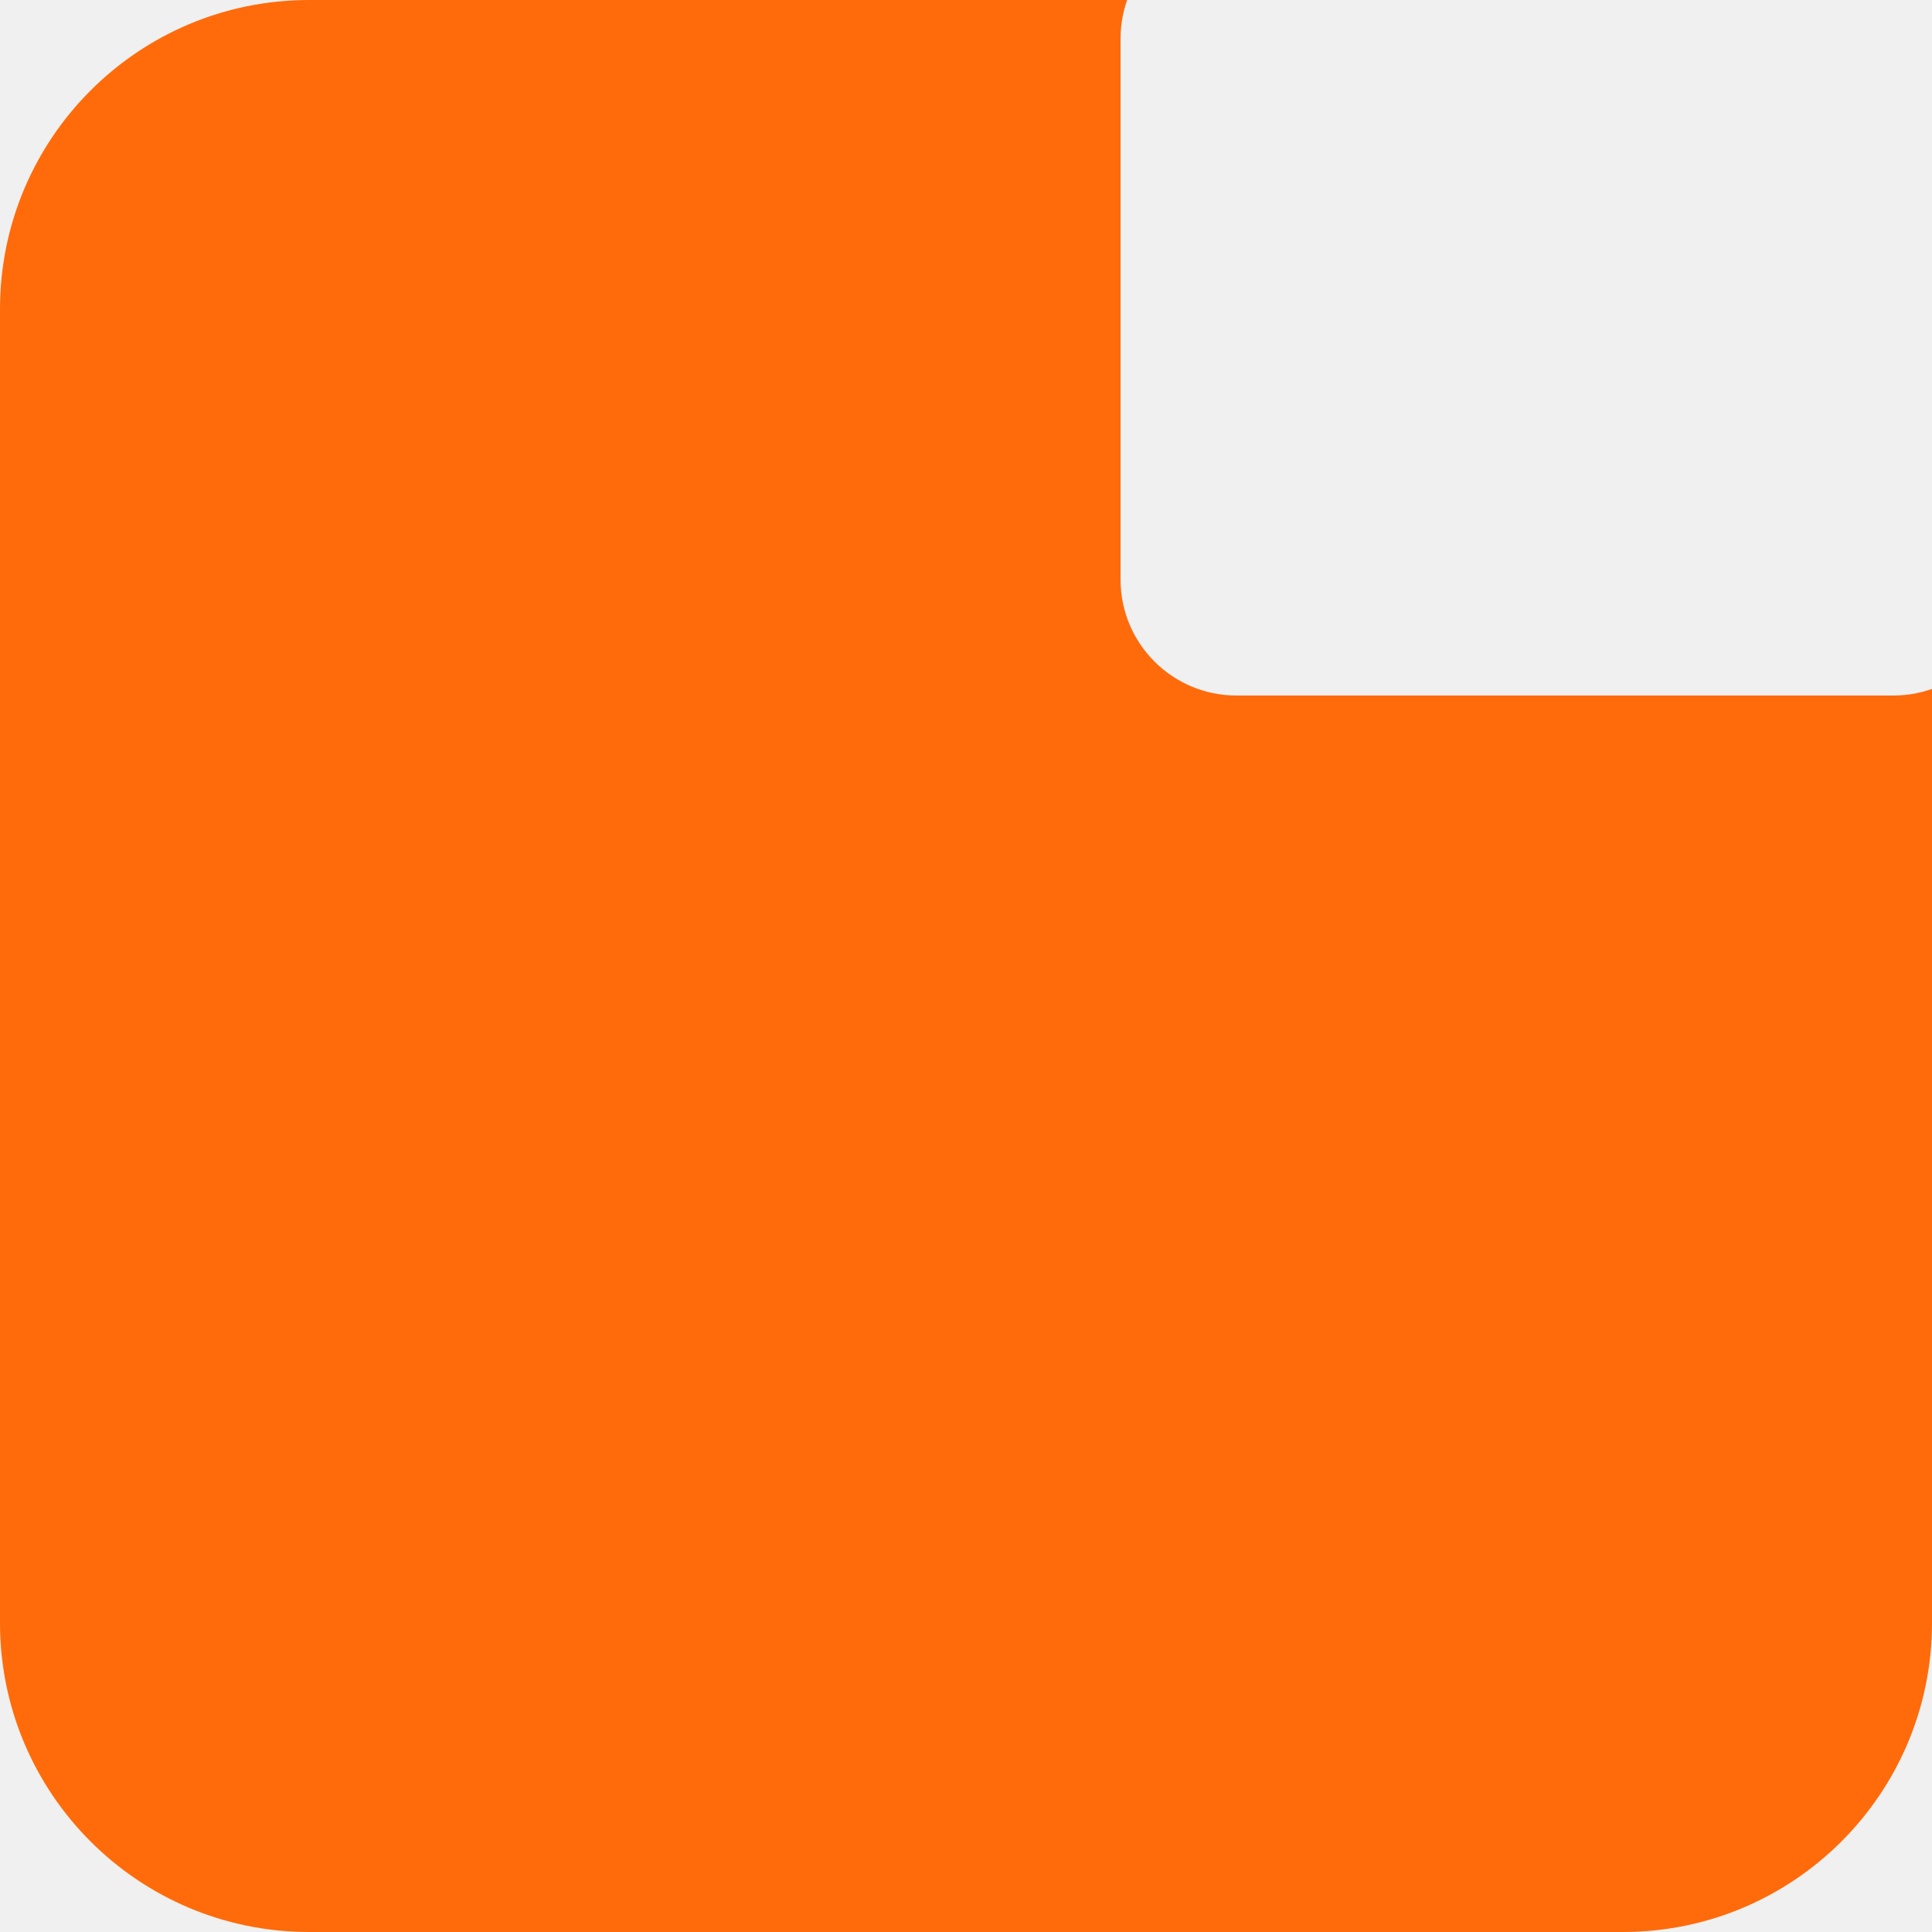
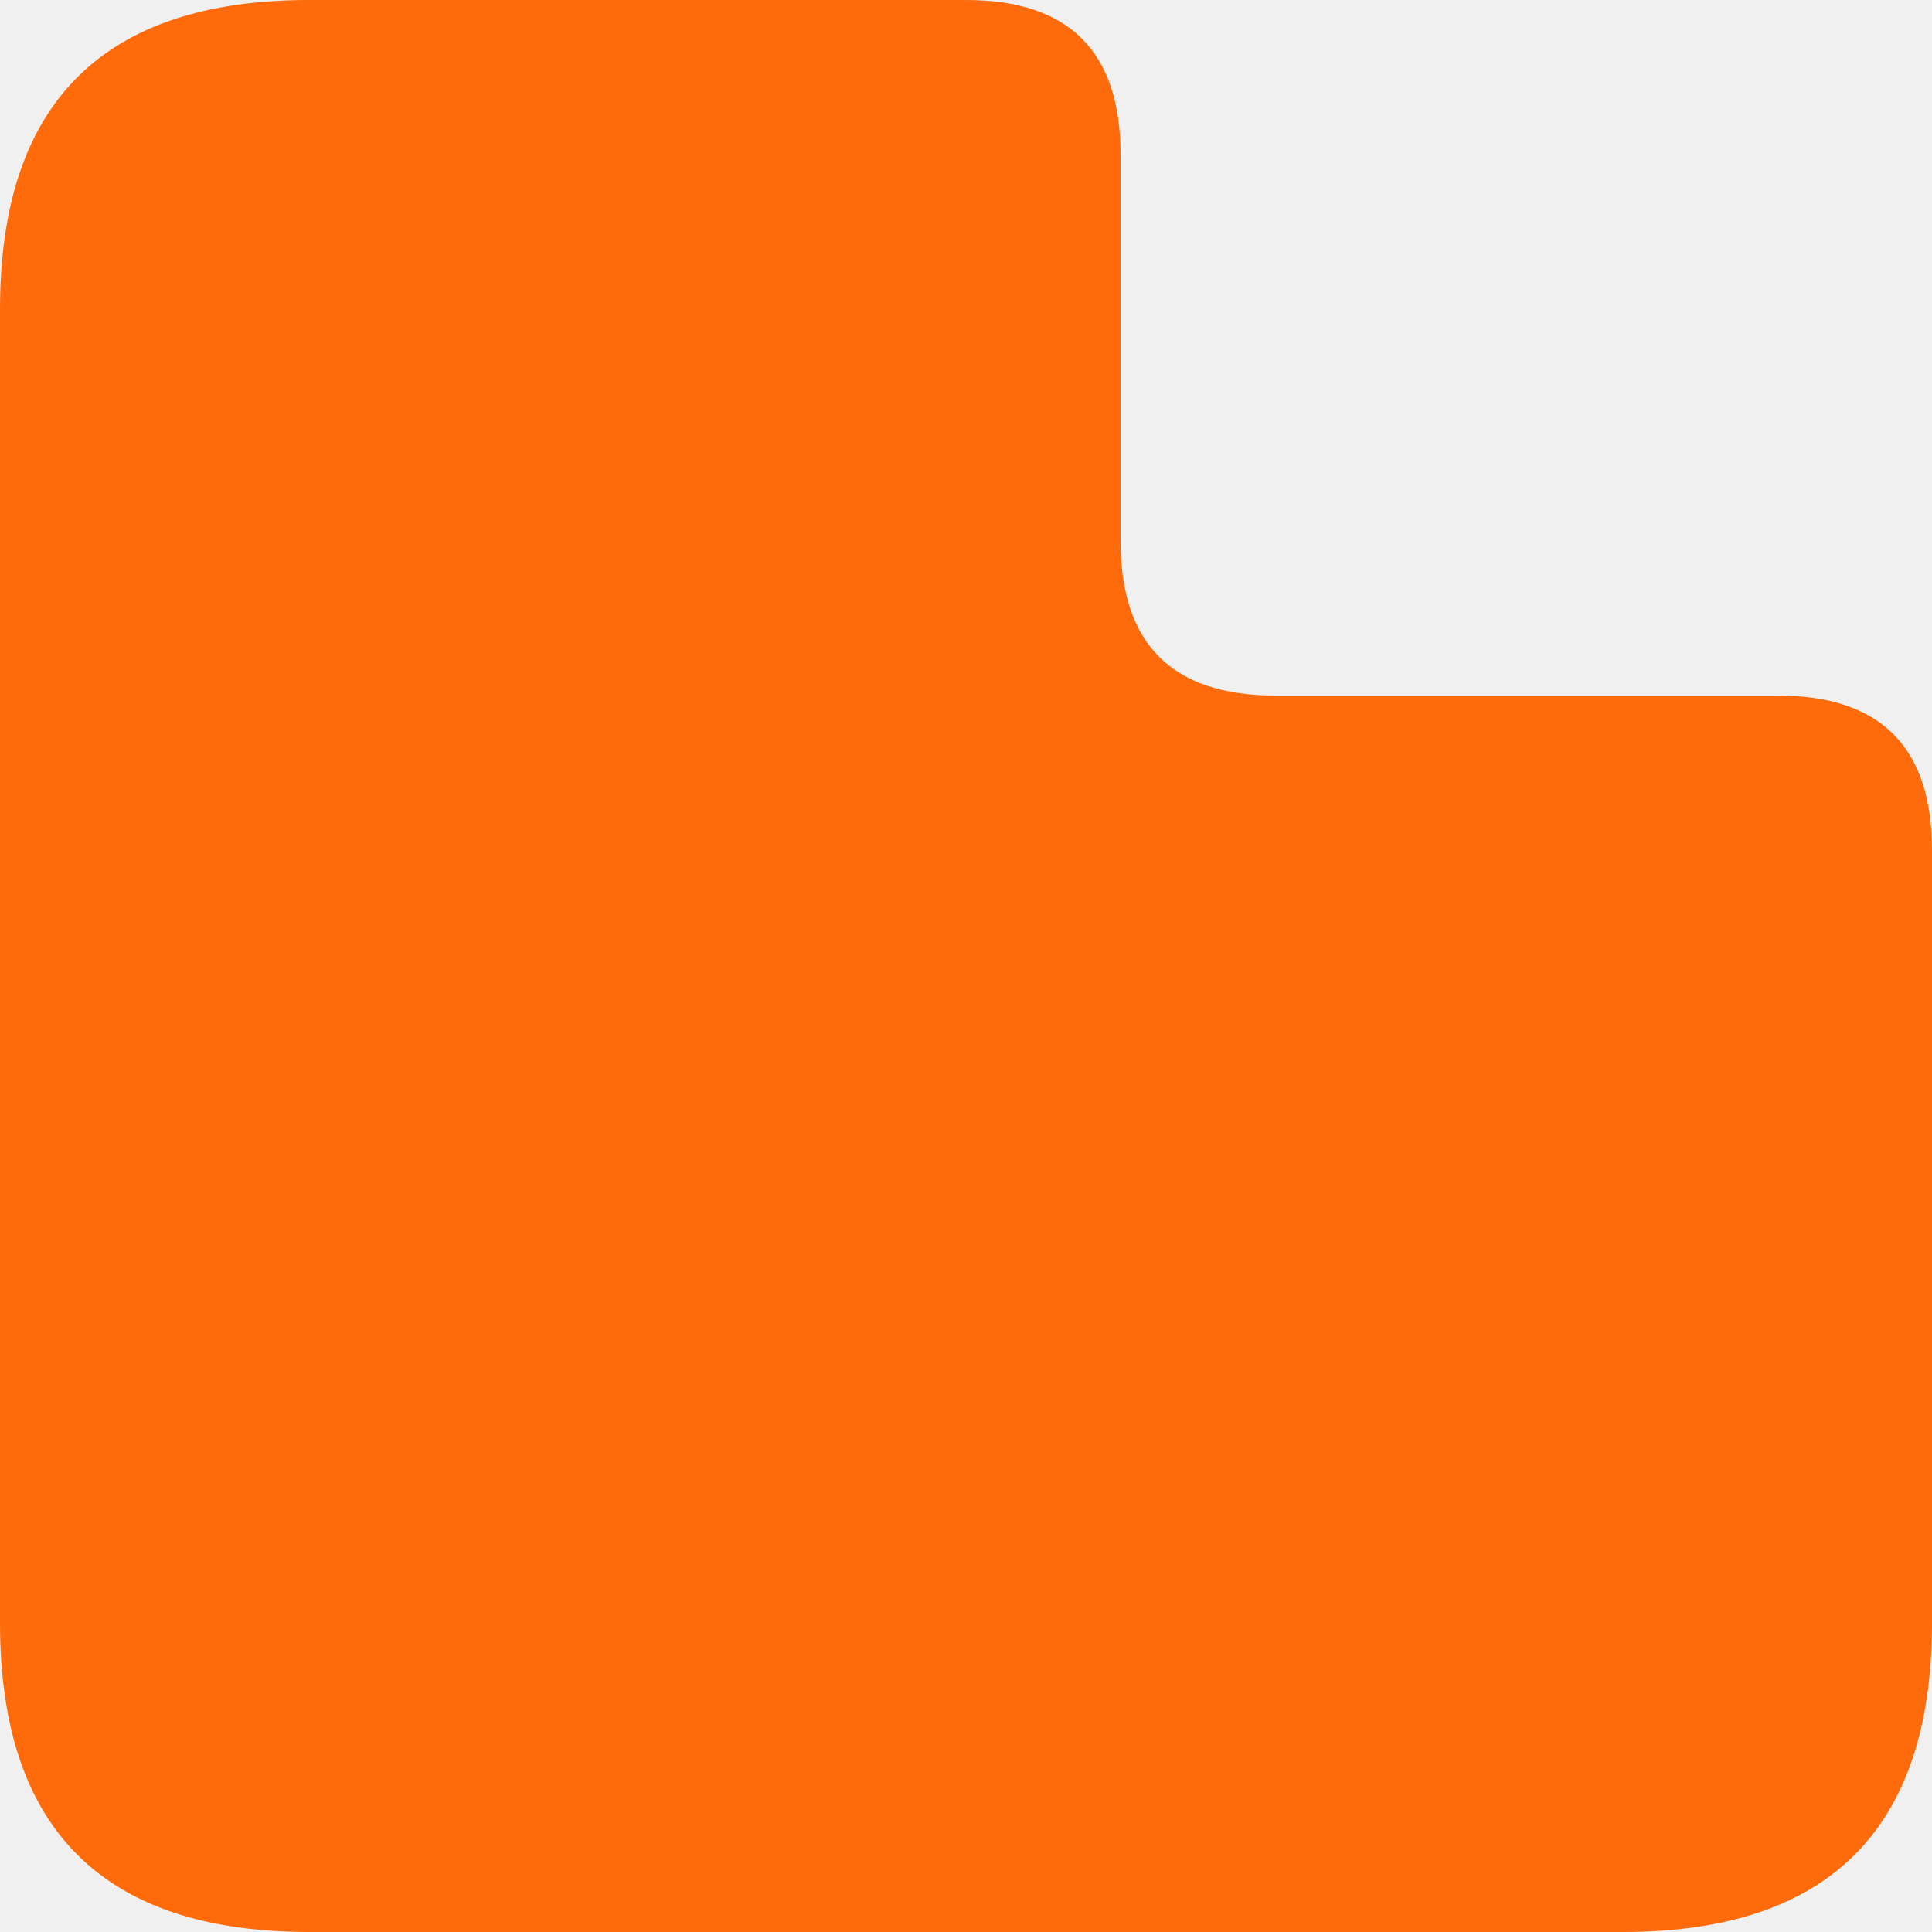
- <svg xmlns="http://www.w3.org/2000/svg" viewBox="0 0 100 100" fill="none" aria-hidden="true">
-   <mask id="trendingrepo-mark-v7-notch">
-     <rect width="100" height="100" fill="white" />
-     <rect x="58" y="-4" width="46" height="40" rx="6" fill="black" />
-   </mask>
-   <rect width="100" height="100" rx="16" fill="#FF6B0A" mask="url(#trendingrepo-mark-v7-notch)" />
+ <svg xmlns="http://www.w3.org/2000/svg" viewBox="0 0 100 100" aria-hidden="true">
+   <path fill="#FF6B0A" d="M16 0 H50 Q58 0 58 8 V28 Q58 36 66 36 H92 Q100 36 100 44 V84 Q100 100 84 100 H16 Q0 100 0 84 V16 Q0 0 16 0 Z" />
</svg>
